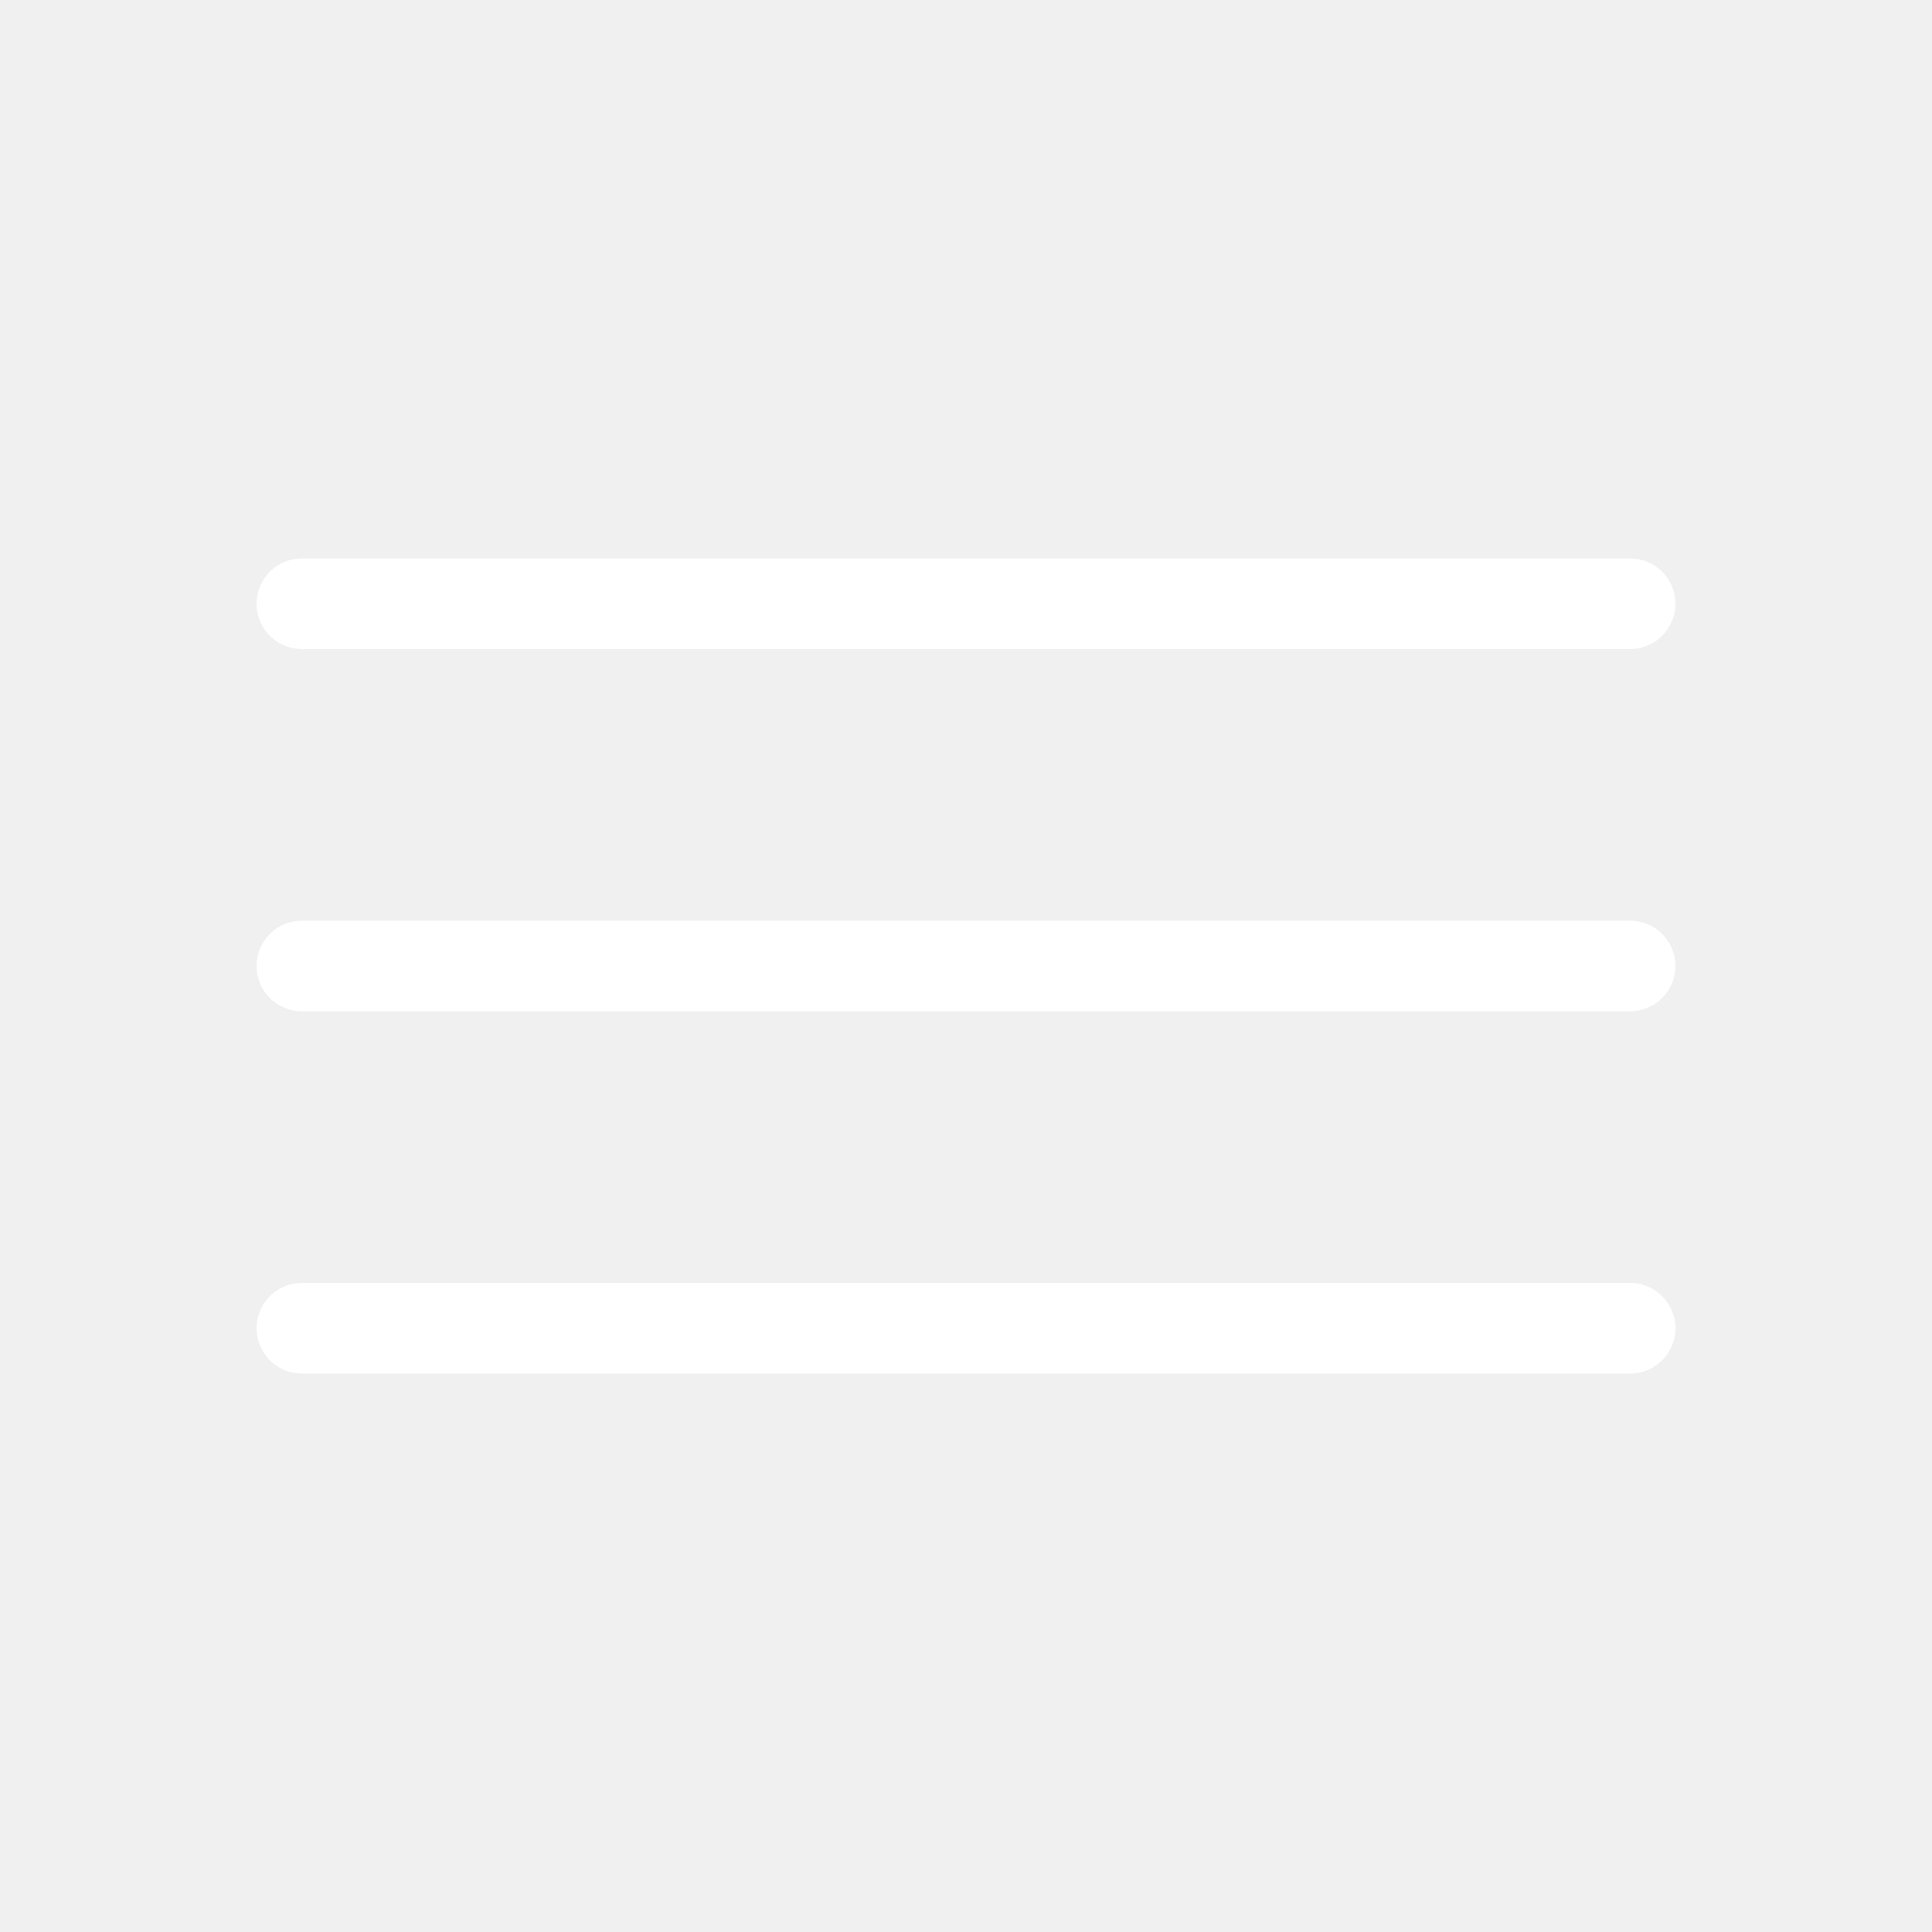
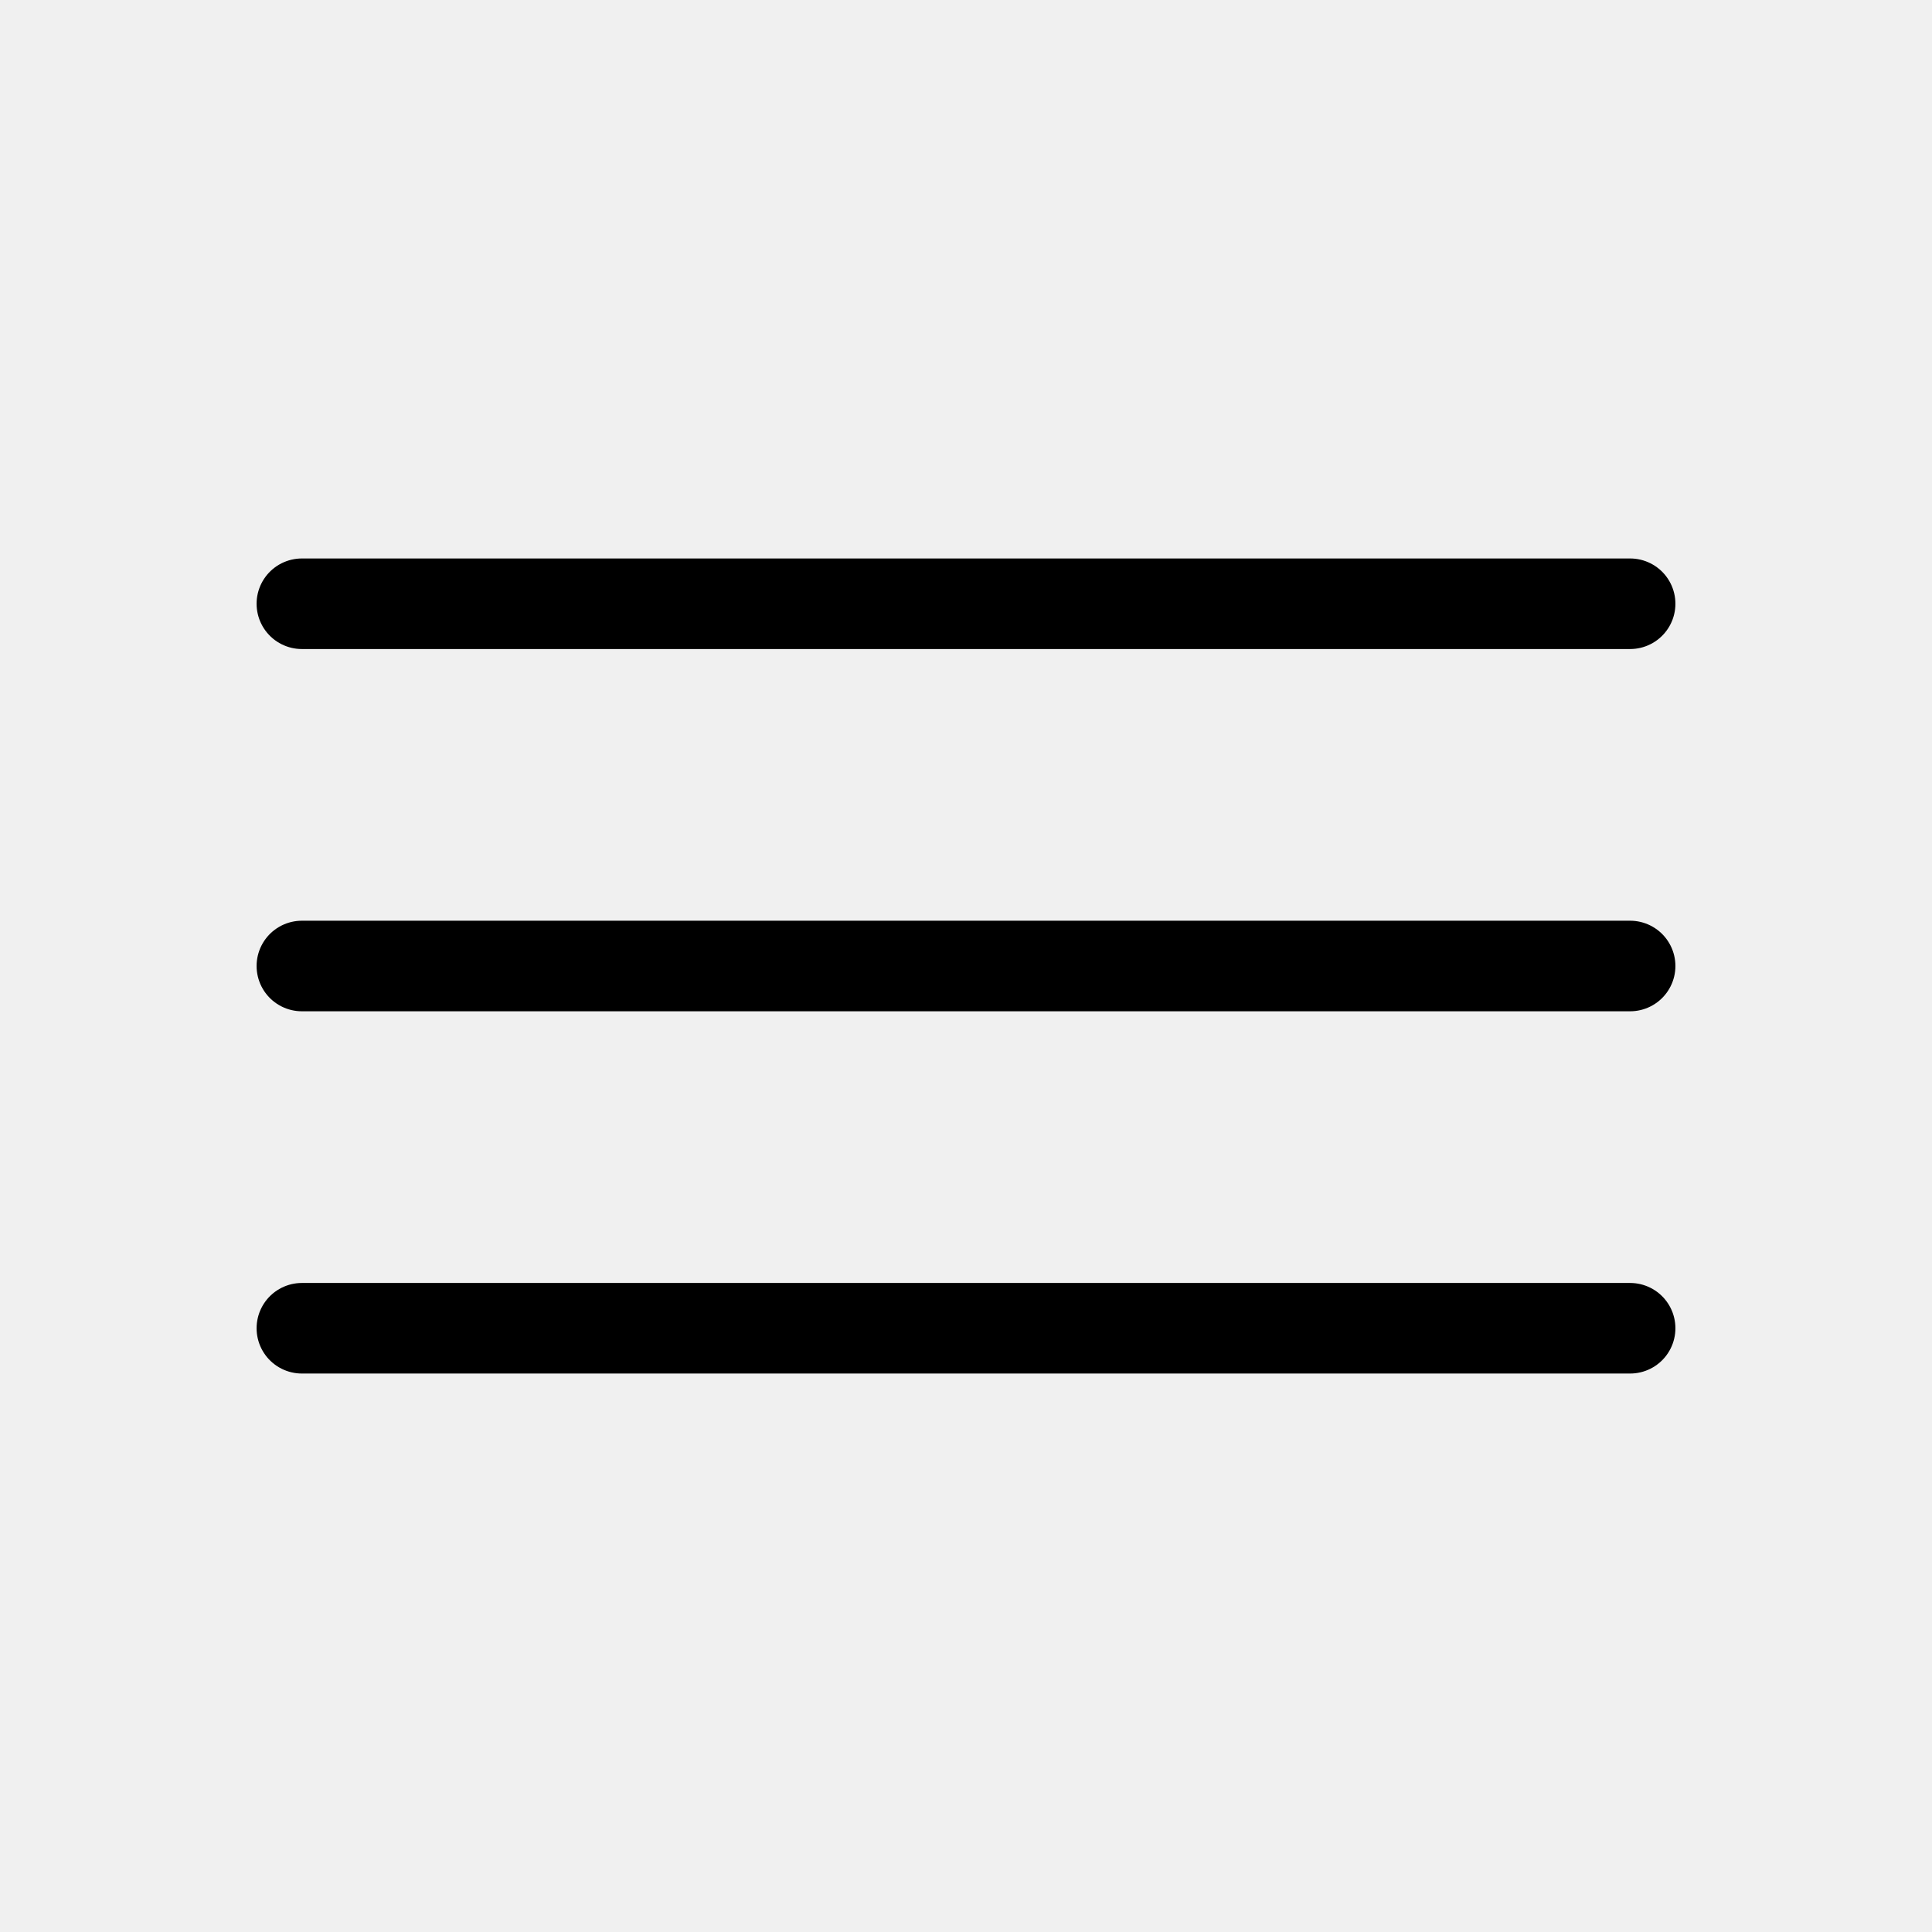
<svg xmlns="http://www.w3.org/2000/svg" class="ionicon" viewBox="0 0 512 512">
-   <path fill="none" stroke="#fff" stroke-linecap="round" stroke-miterlimit="10" stroke-width="24" d="M80 160h352M80 256h352M80 352h352" />
+   <path fill="none" stroke="#000" stroke-linecap="round" stroke-miterlimit="10" stroke-width="24" d="M80 160h352M80 256h352M80 352h352" />
</svg>
